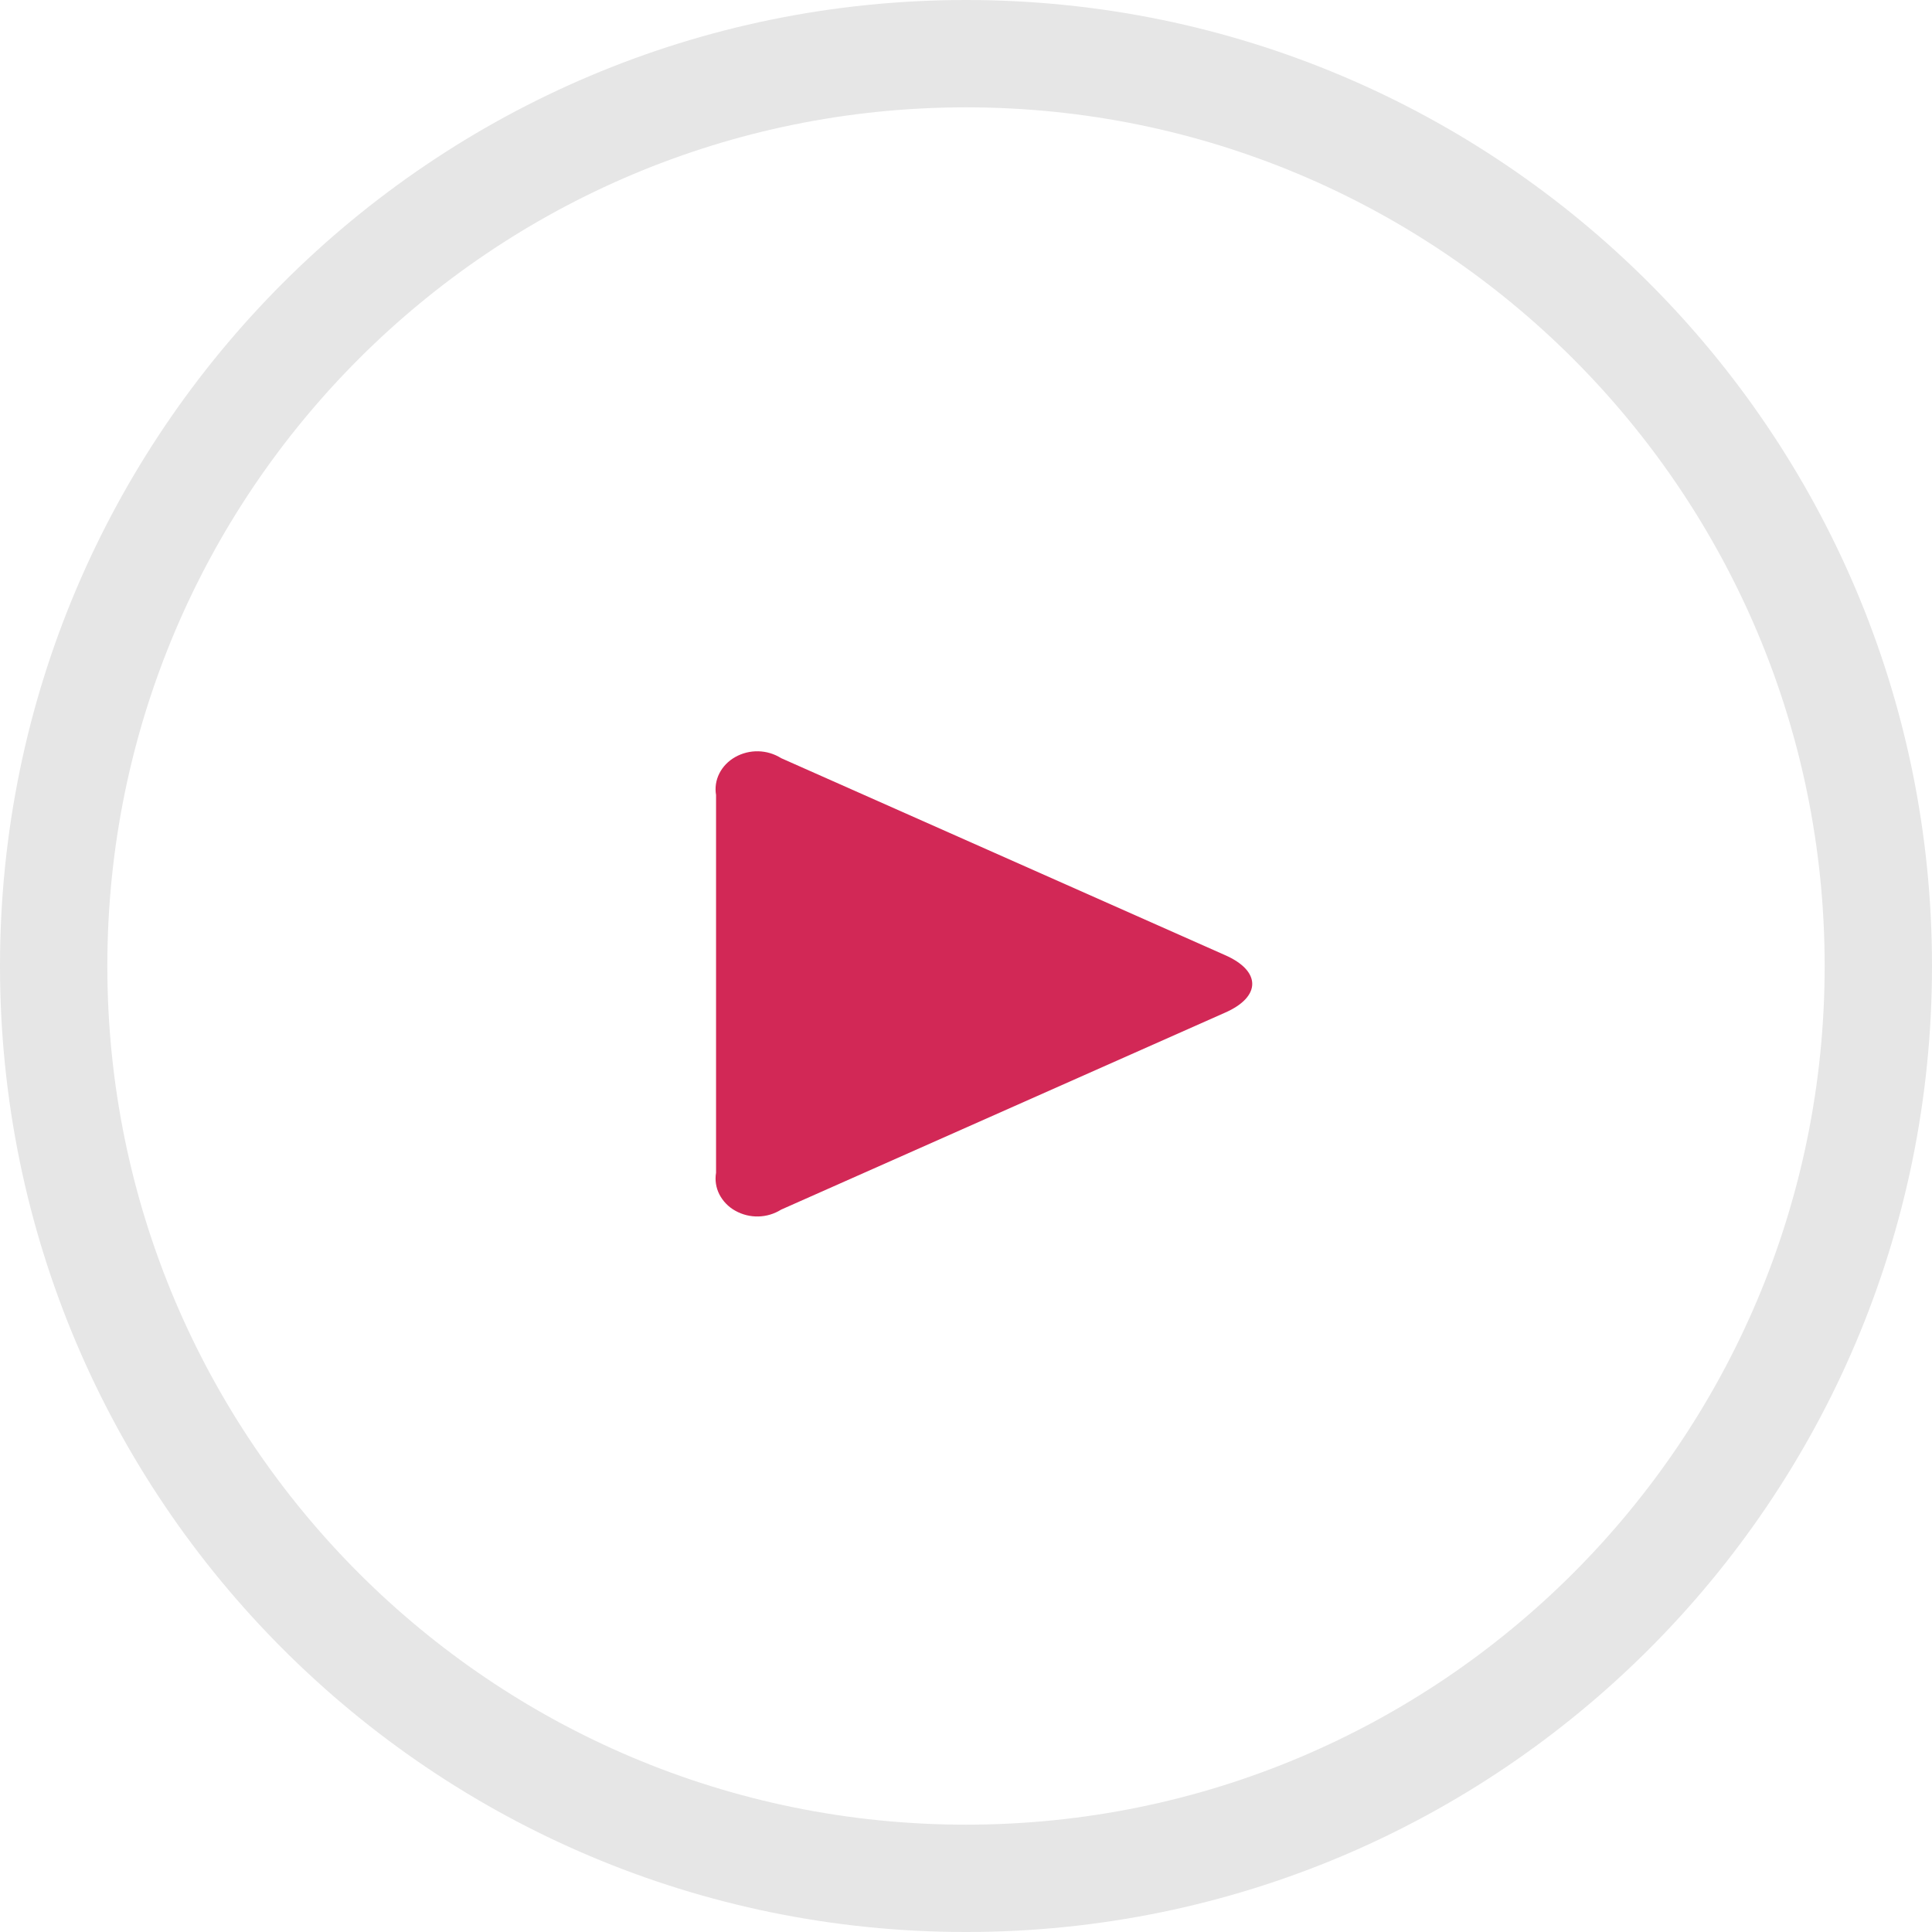
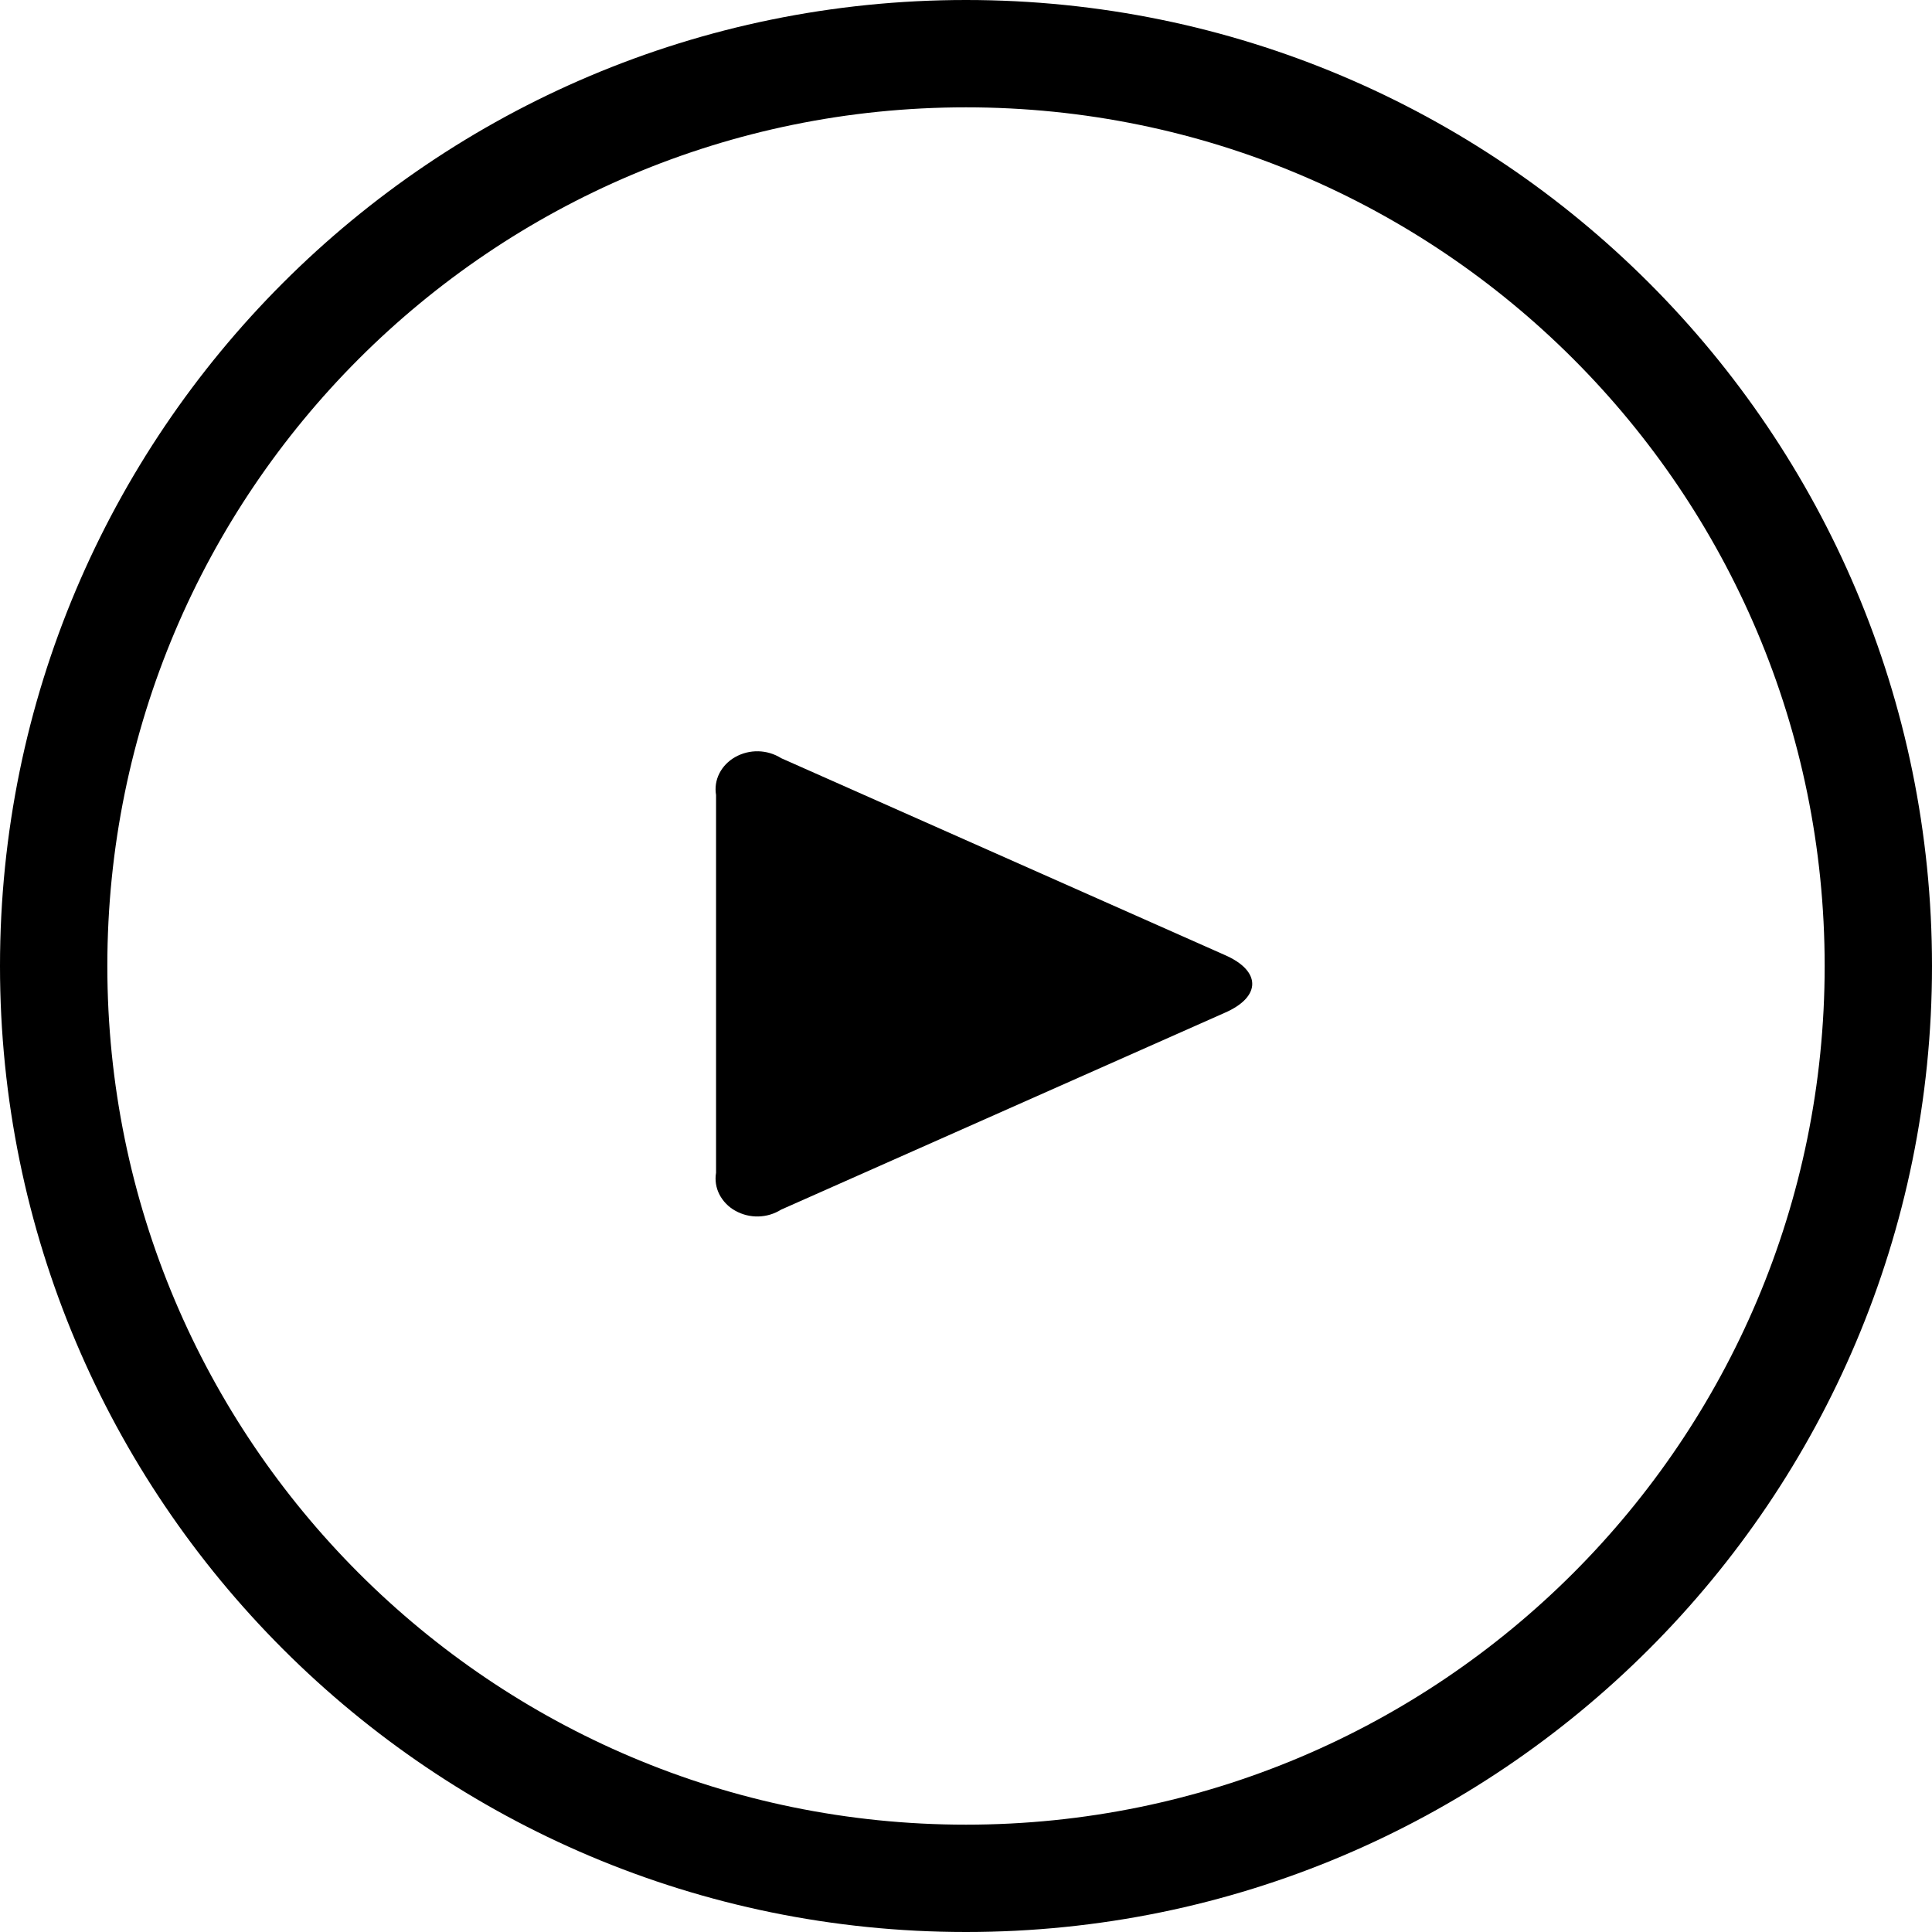
- <svg xmlns="http://www.w3.org/2000/svg" width="54" height="54" fill="none">
-   <path opacity=".1" fill-rule="evenodd" clip-rule="evenodd" d="M54 27c0 14.912-12.088 27-27 27S0 41.912 0 27 12.088 0 27 0s27 12.088 27 27ZM27 51c13.255 0 24-10.745 24-24S40.255 3 27 3 3 13.745 3 27s10.745 24 24 24Z" fill="currentColor" />
-   <path d="M21.834 33.809a1.257 1.257 0 0 1-1.285.03 1.097 1.097 0 0 1-.443-.457.97.97 0 0 1-.092-.603V22.221a.97.97 0 0 1 .092-.603c.095-.189.249-.348.443-.458a1.257 1.257 0 0 1 1.285.031l12.4 5.502c1.022.445 1.022 1.169 0 1.614l-12.4 5.502Z" fill="#D22856" />
+ <svg xmlns="http://www.w3.org/2000/svg" width="54" height="54">
+   <path fill="currentColor" fill-rule="evenodd" clip-rule="evenodd" d="M54 27c0 14.912-12.088 27-27 27S0 41.912 0 27 12.088 0 27 0s27 12.088 27 27ZM27 51c13.255 0 24-10.745 24-24S40.255 3 27 3 3 13.745 3 27s10.745 24 24 24Z" />
+   <path d="M21.834 33.809a1.257 1.257 0 0 1-1.285.03 1.097 1.097 0 0 1-.443-.457.97.97 0 0 1-.092-.603V22.221a.97.97 0 0 1 .092-.603c.095-.189.249-.348.443-.458a1.257 1.257 0 0 1 1.285.031l12.4 5.502c1.022.445 1.022 1.169 0 1.614l-12.4 5.502Z" />
</svg>
